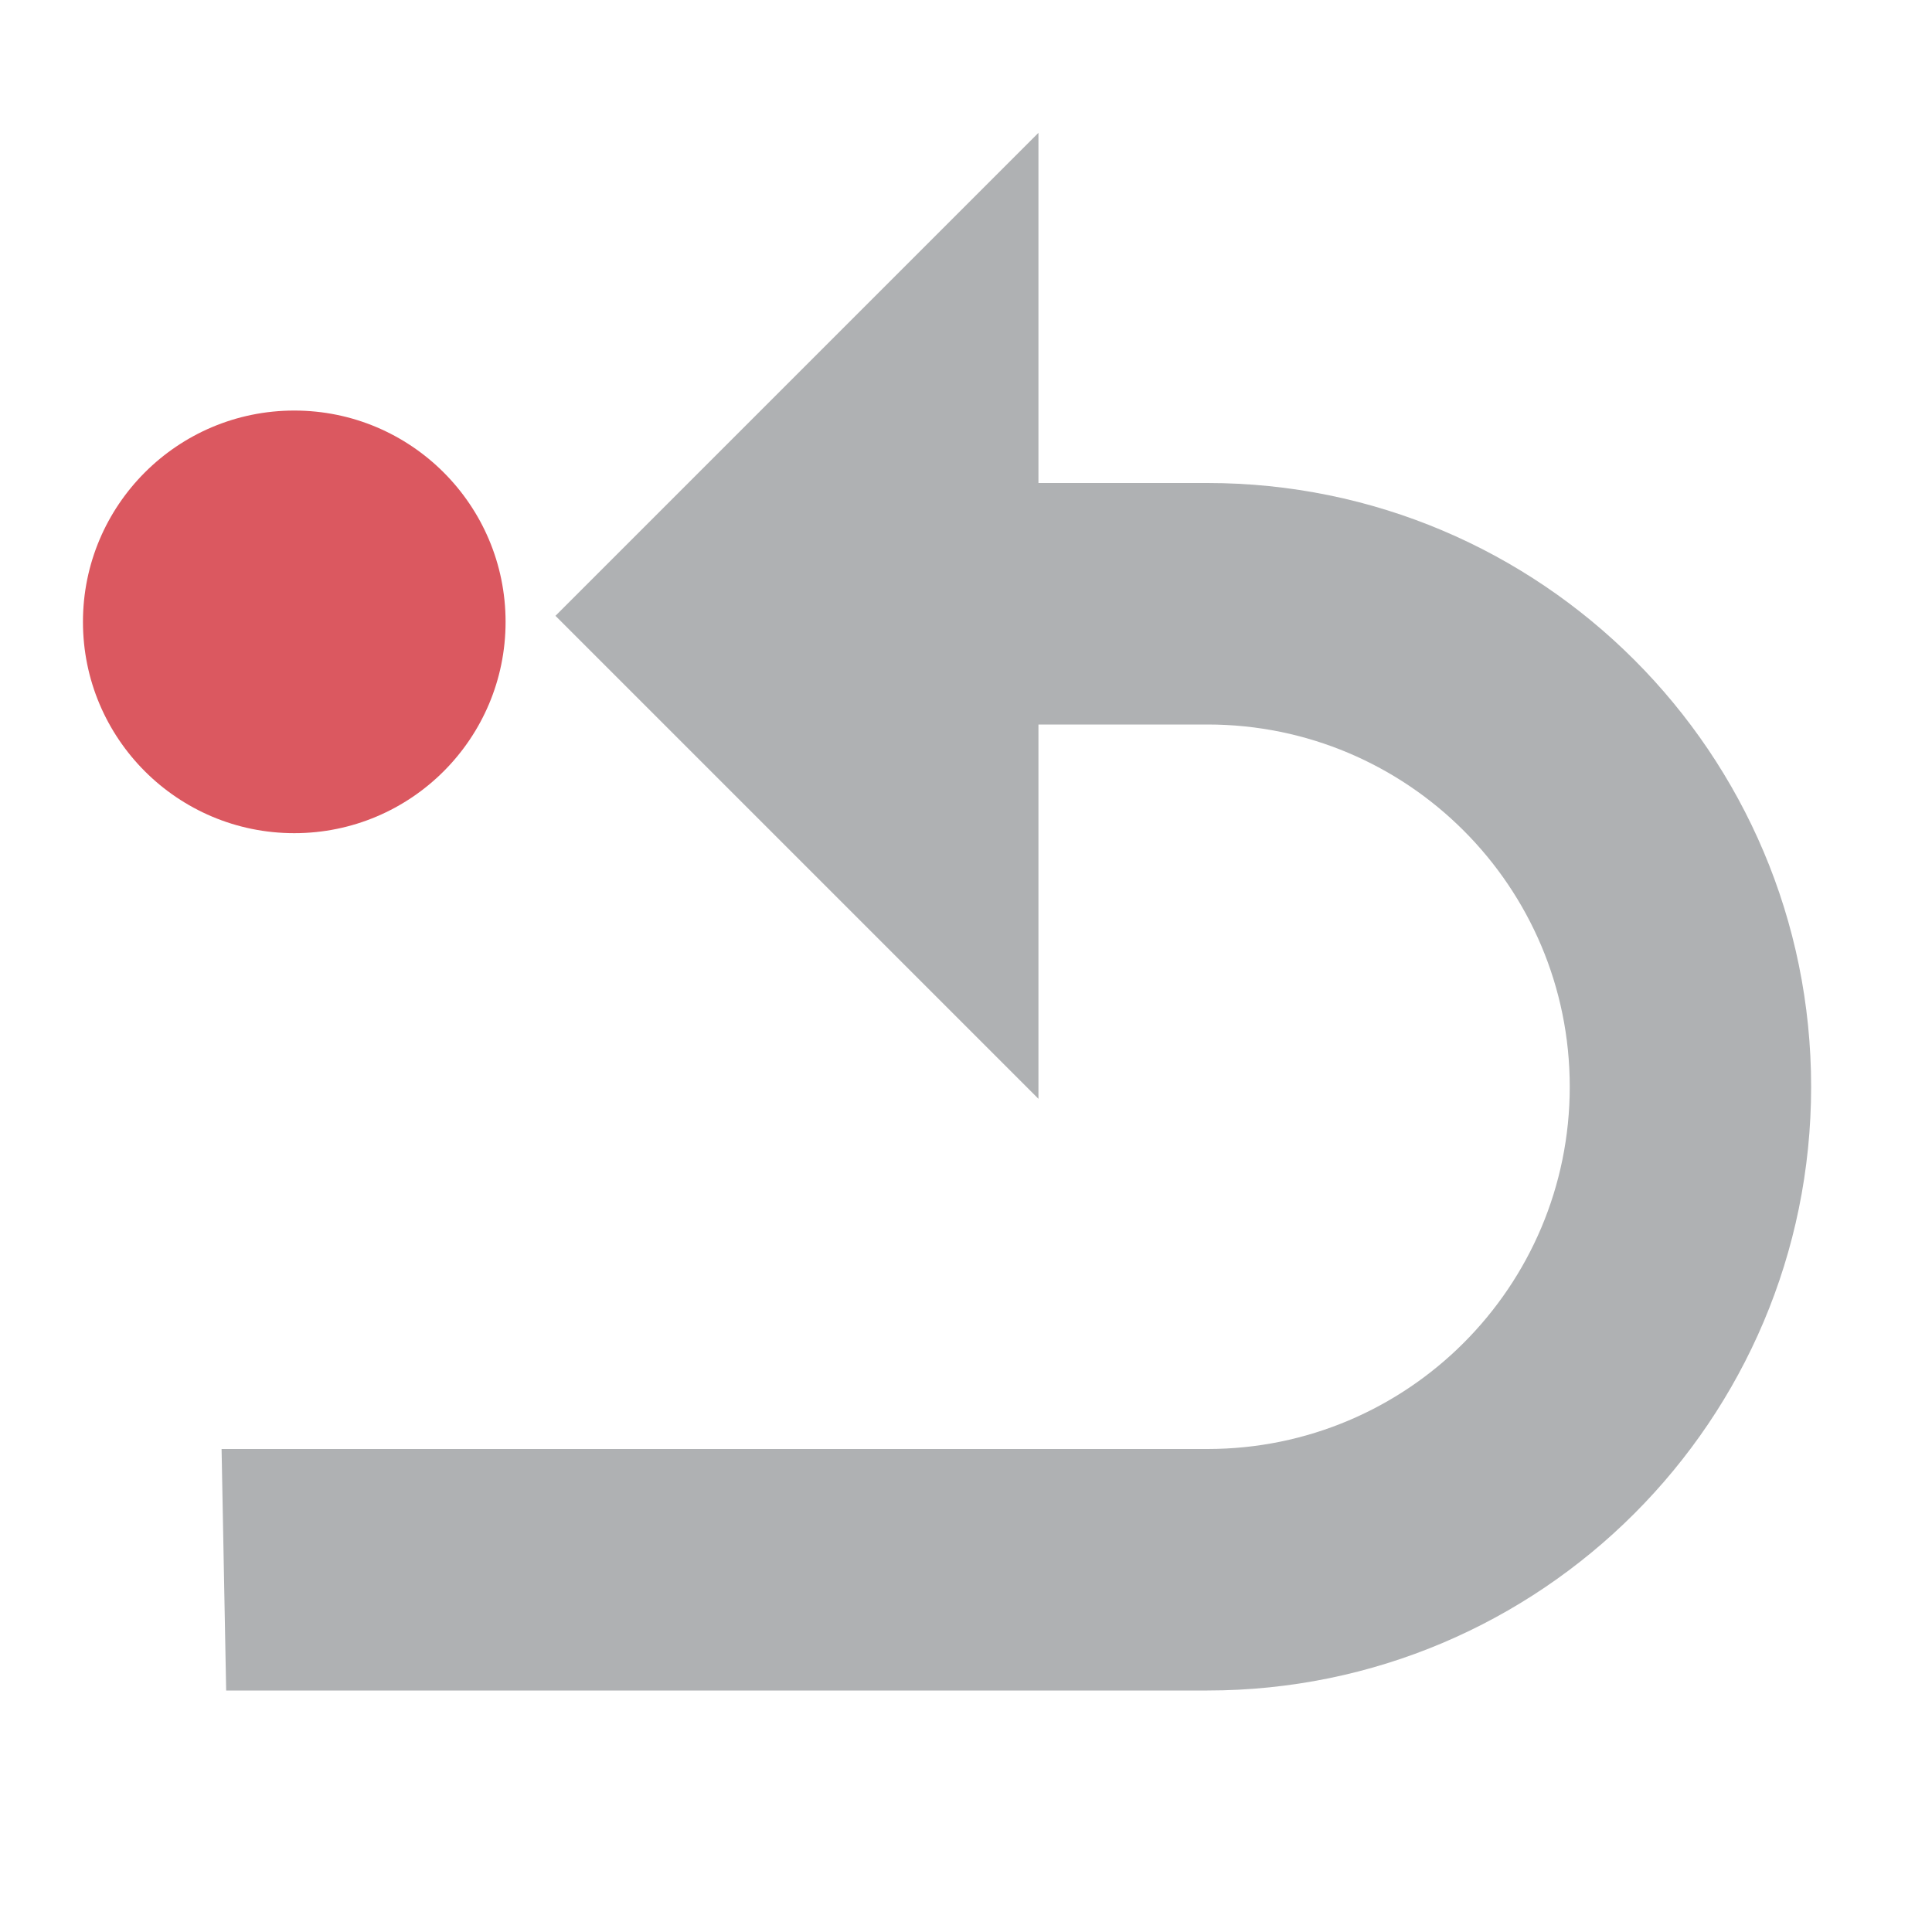
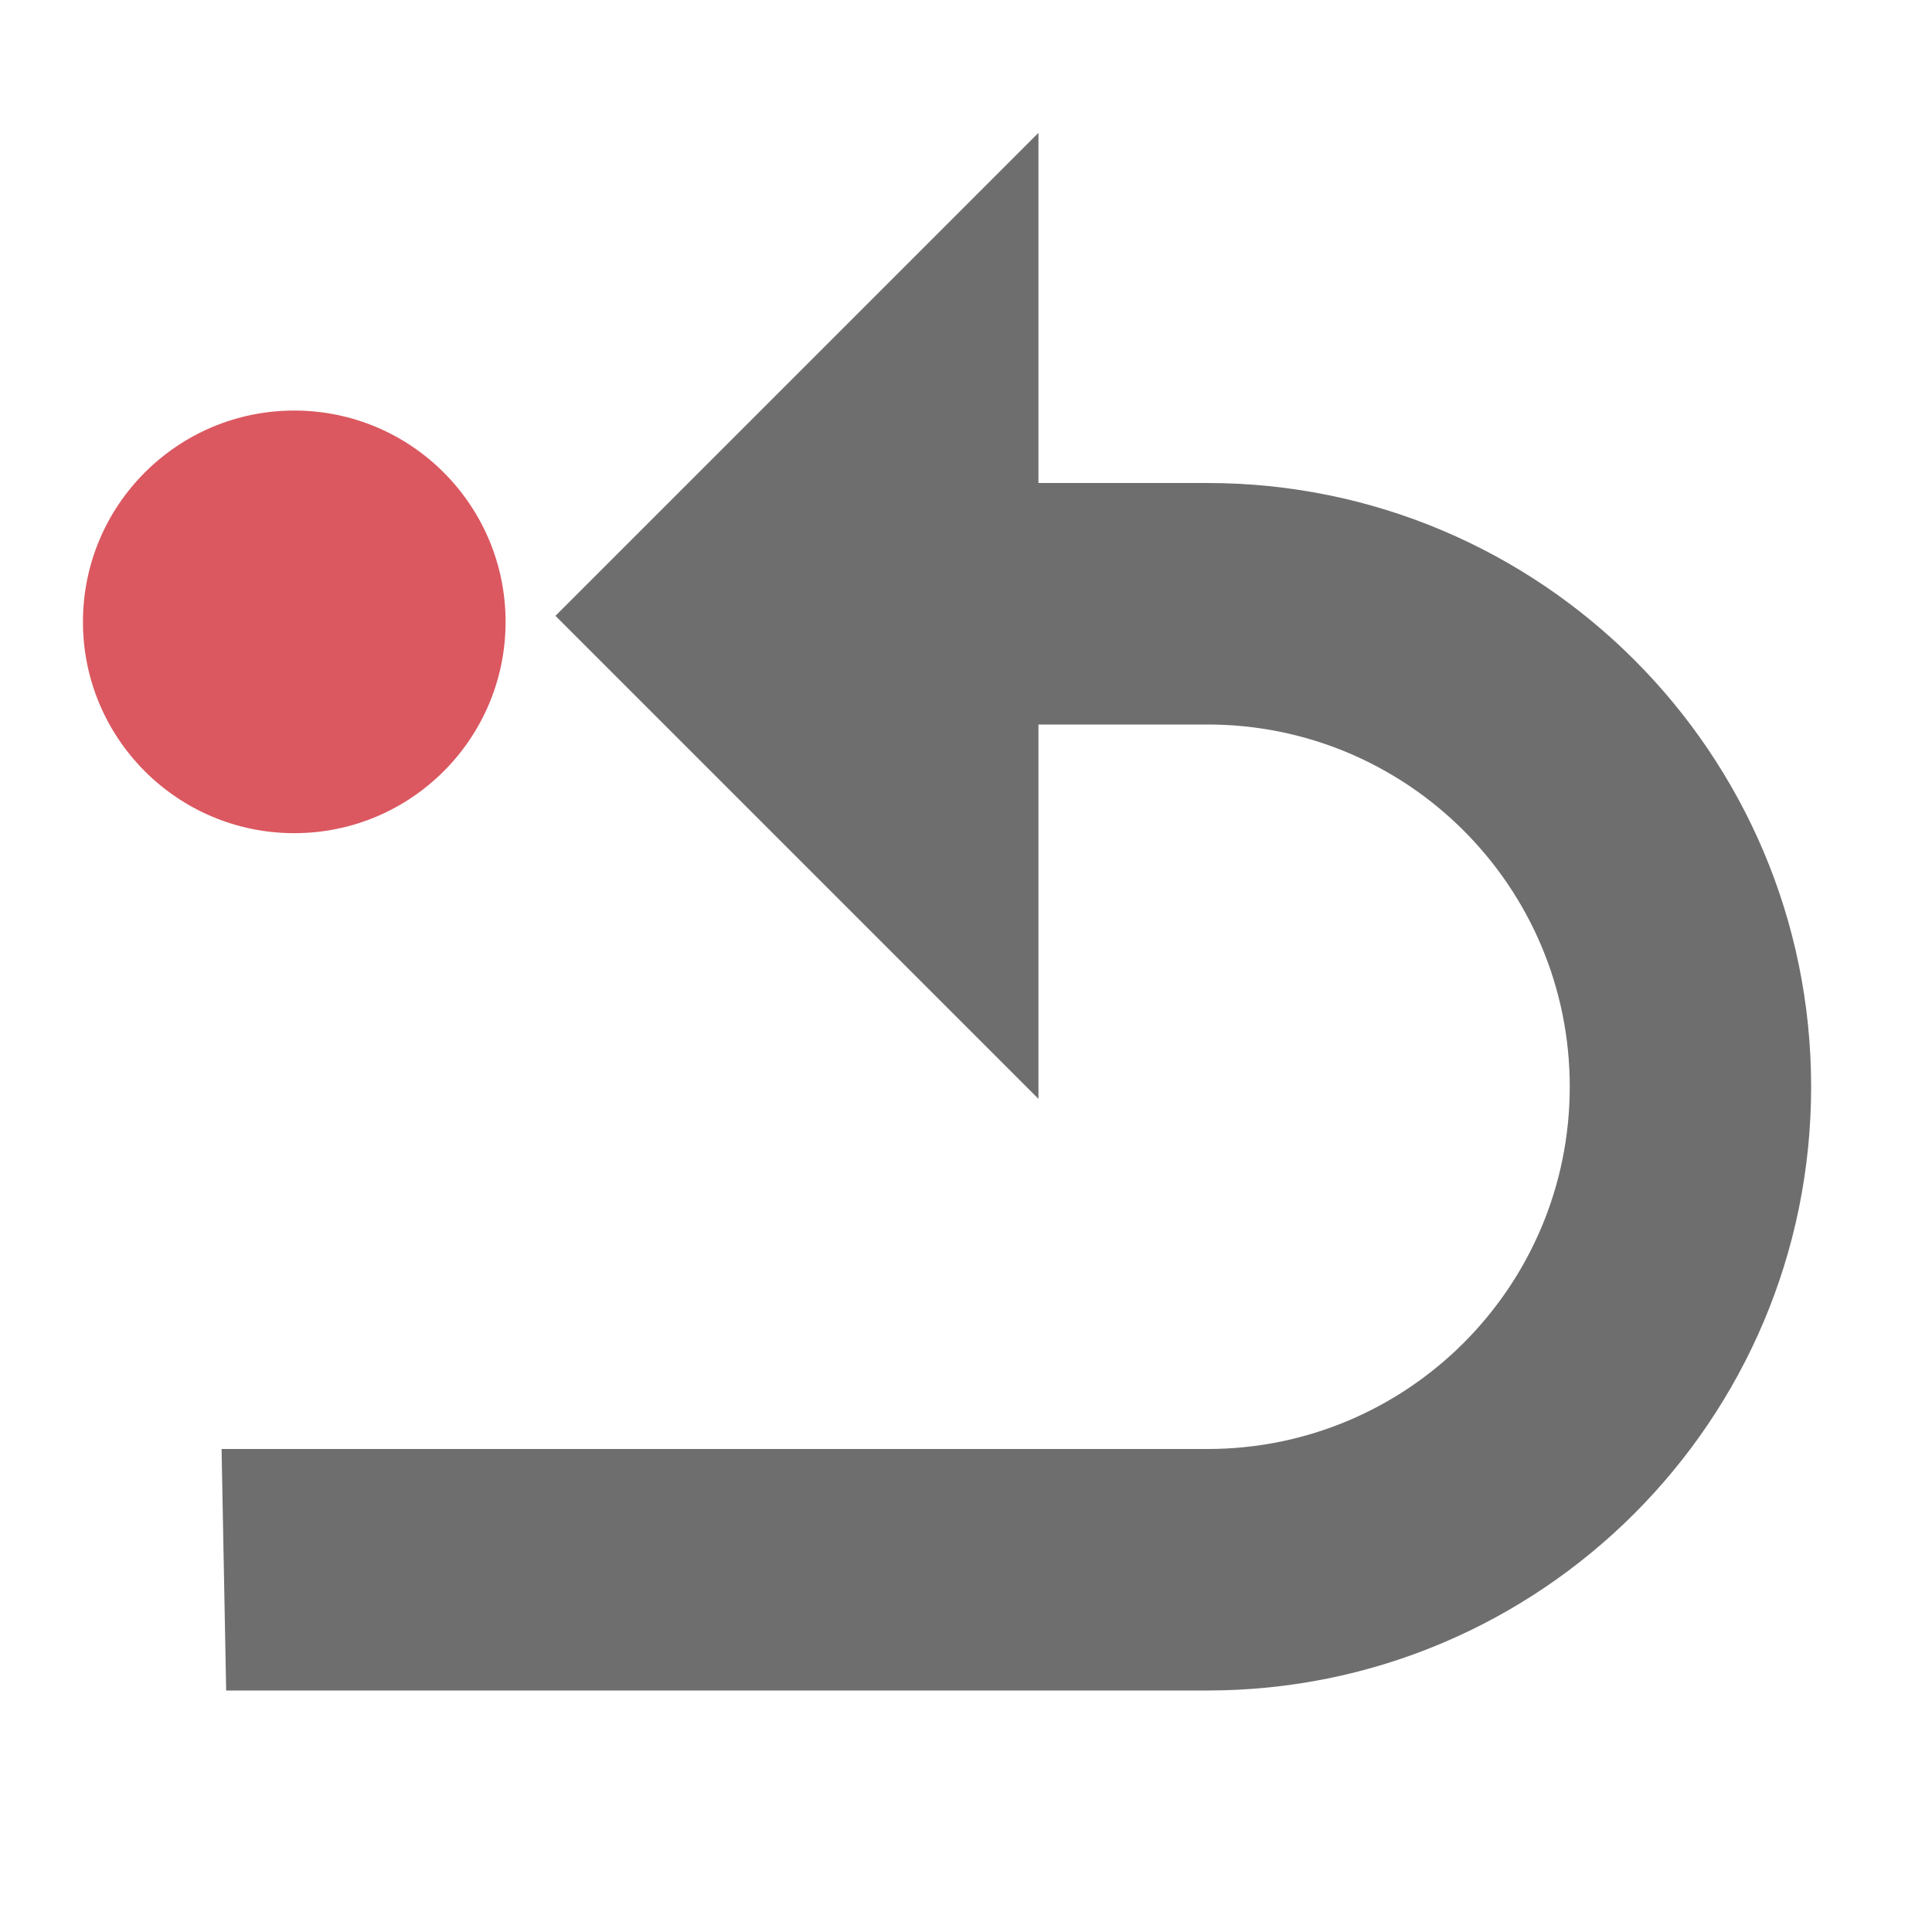
<svg xmlns="http://www.w3.org/2000/svg" width="16" height="16" version="1.1" viewBox="0 0 16 16">
-   <g transform="translate(2,1)" fill="#afb1b3" fill-rule="evenodd">
+   <g transform="translate(2,1)" fill="#6E6E6E" fill-rule="evenodd">
    <polygon transform="matrix(-1,0,0,1,6.6,0)" points="0 8.1 0 0.1 4 4.1" />
-     <path d="m-0.165 11h8.165c1.657 0 3-1.343 3-3s-1.343-3-3-3h-1.583l-0.039-2h1.621c2.761 0 5 2.239 5 5 0 2.761-2.239 5-5 5h-8.126z" fill="#afb1b3" />
+     <path d="m-0.165 11h8.165c1.657 0 3-1.343 3-3s-1.343-3-3-3h-1.583l-0.039-2h1.621c2.761 0 5 2.239 5 5 0 2.761-2.239 5-5 5h-8.126z" fill="#6E6E6E" />
    <circle cx=".437" cy="4.15" r="1.75" fill="#db5860" stroke-width=".35" />
  </g>
</svg>
